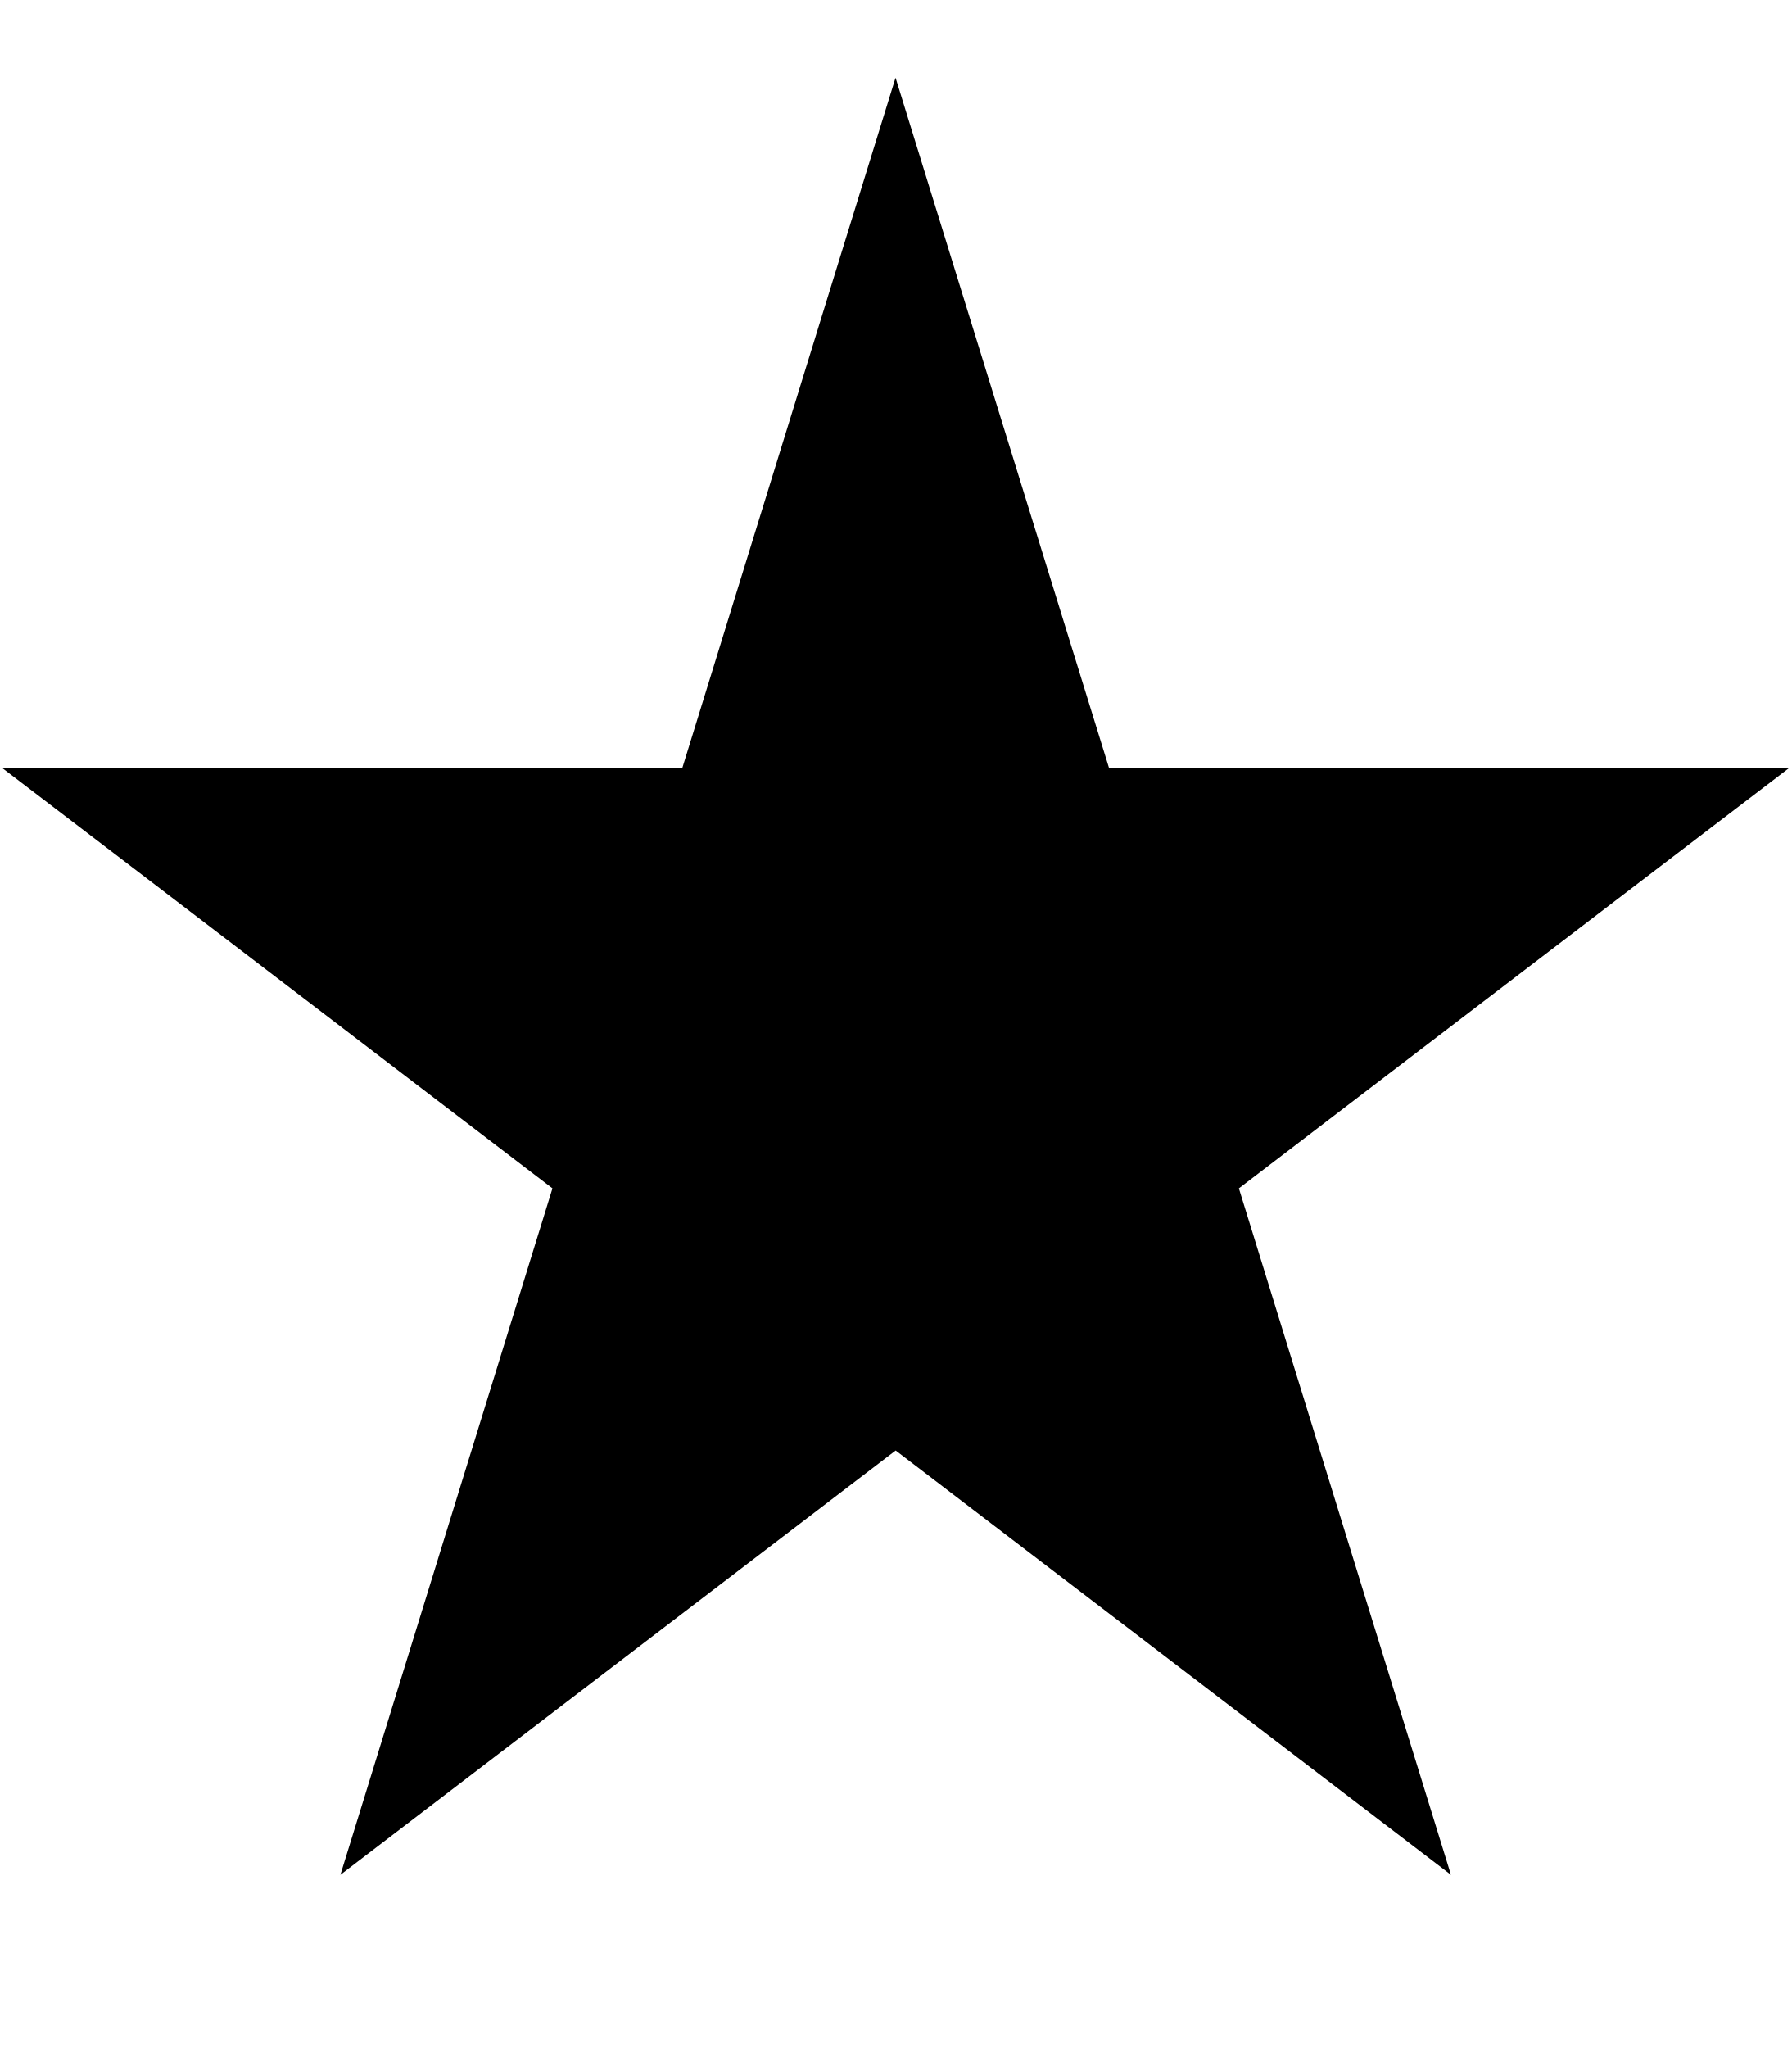
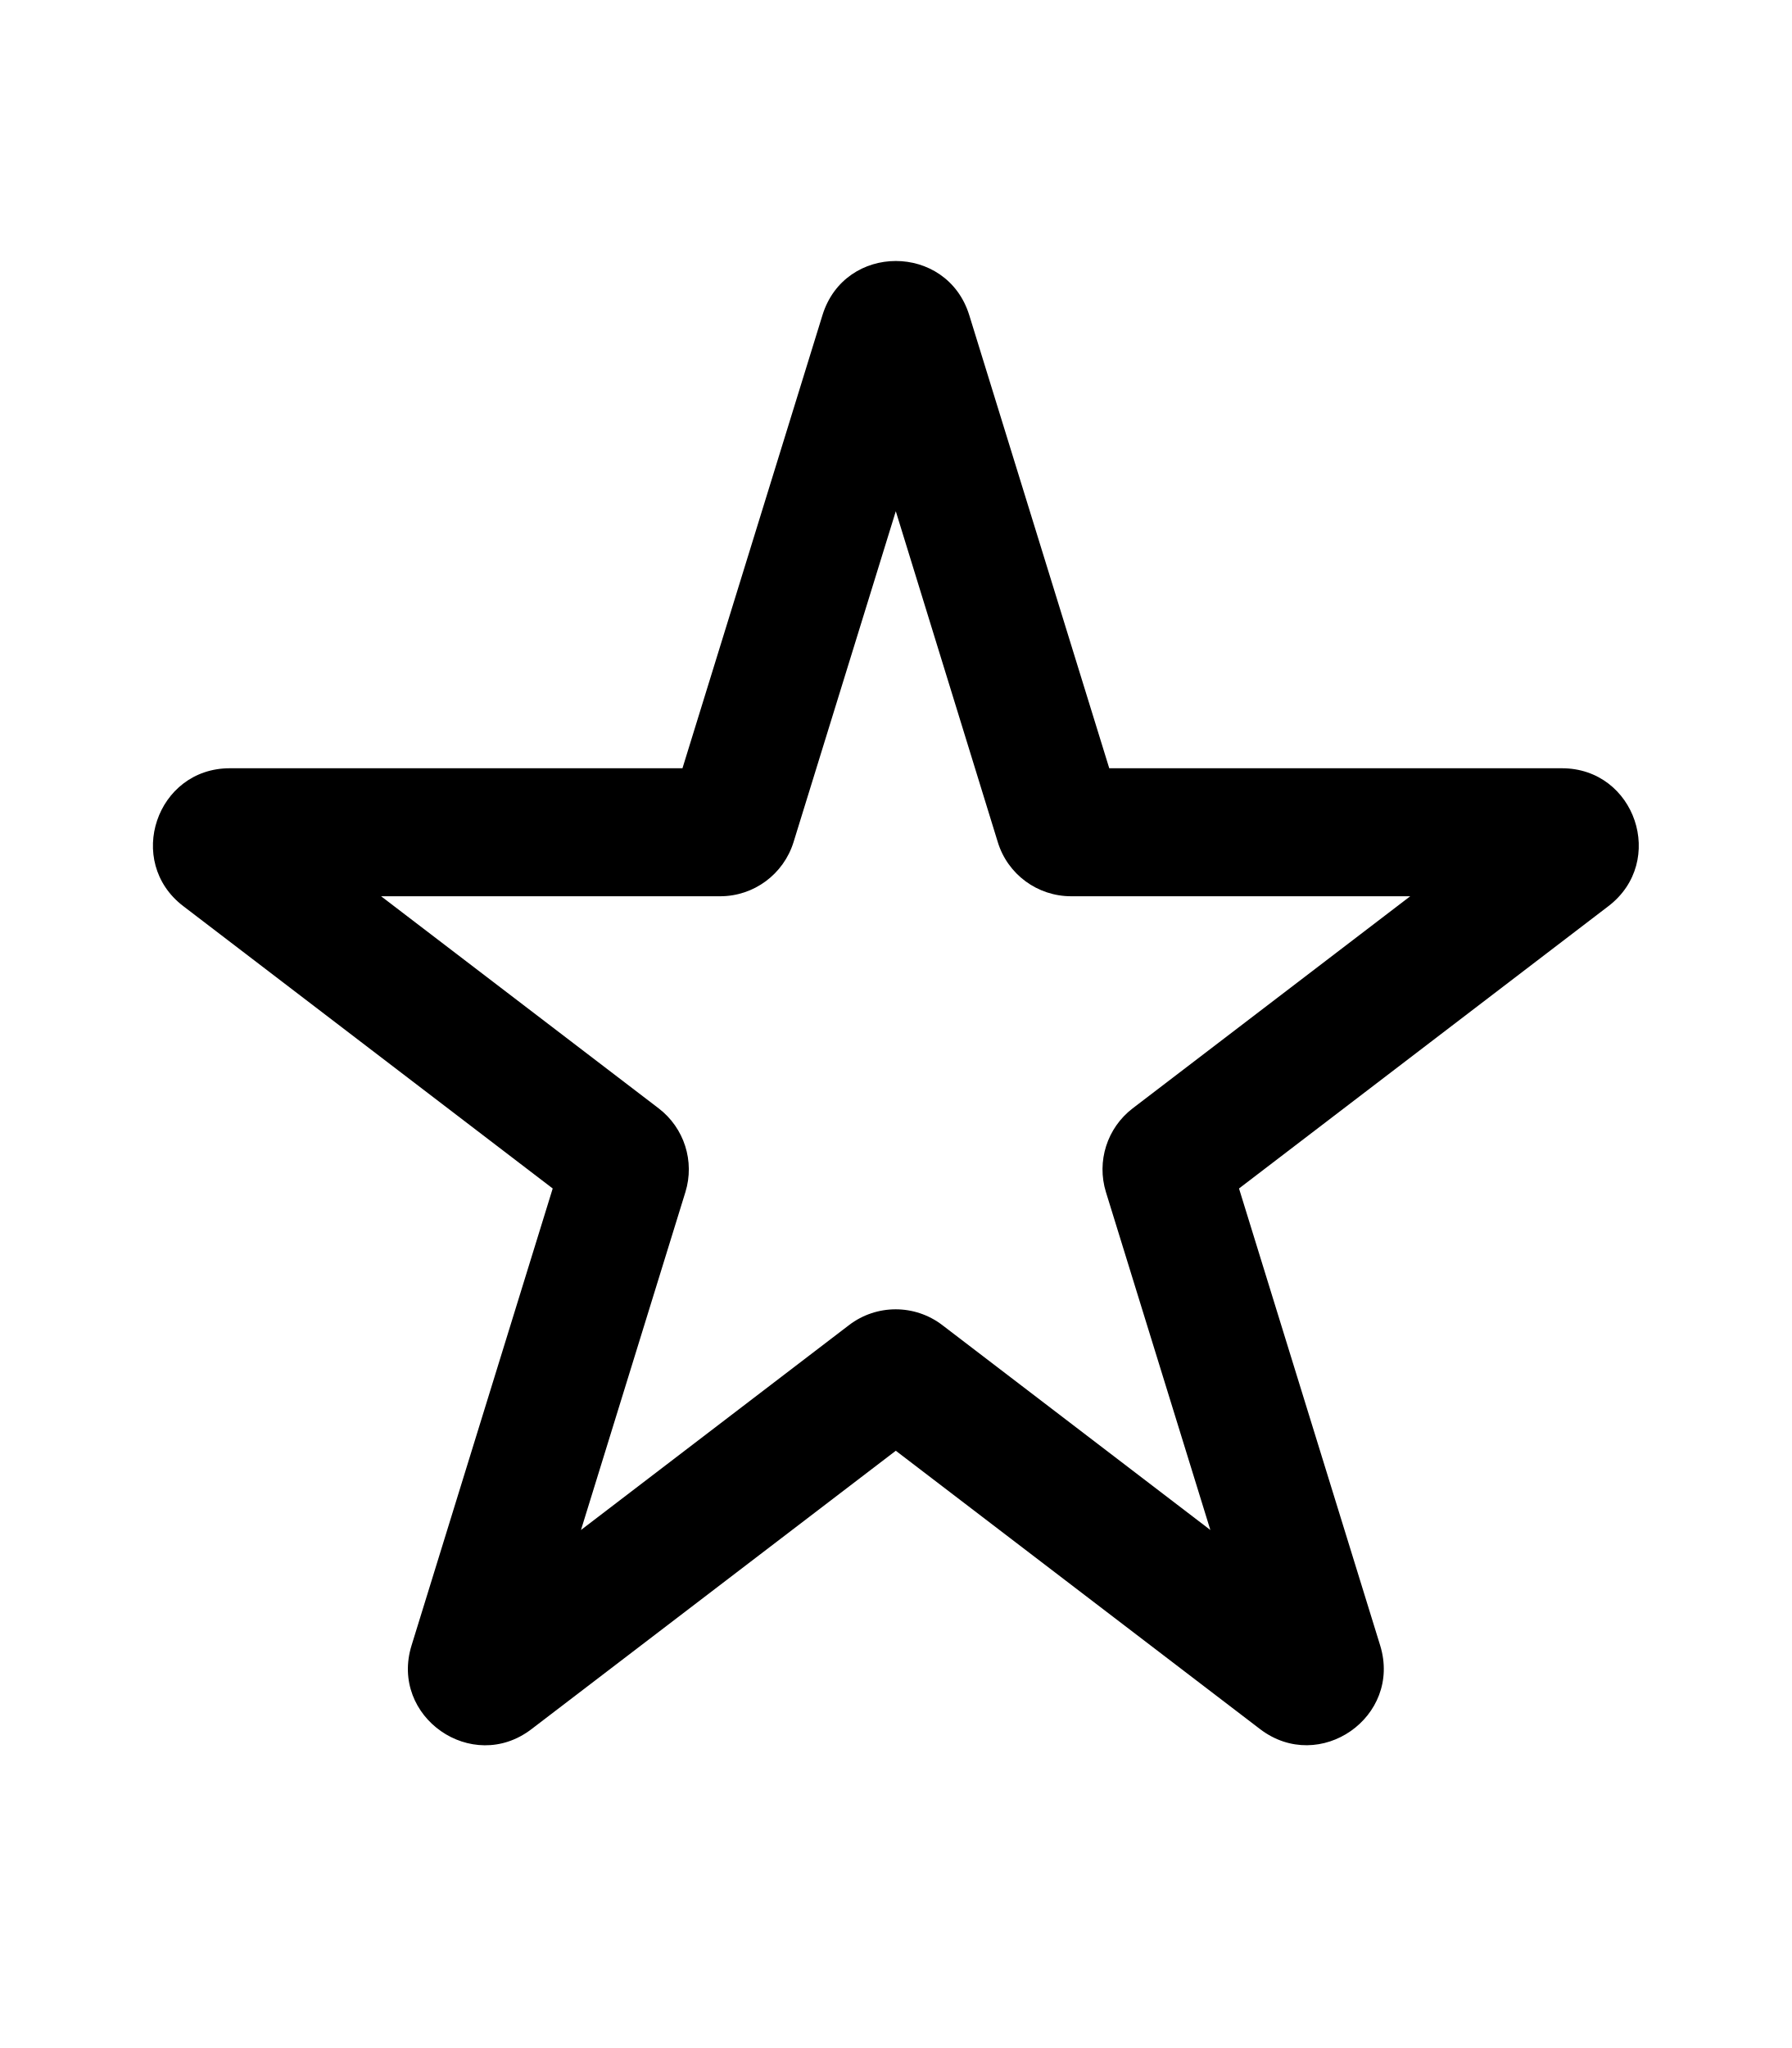
<svg xmlns="http://www.w3.org/2000/svg" width="14" height="16" viewBox="0 0 14 16" fill="none">
-   <path fill-rule="evenodd" clip-rule="evenodd" d="M8.667,6.002h3.833h1.478l-1.175,0.897l-3.122,2.385l1.195,3.868l0.462,1.495l-1.243,-0.95l-3.096,-2.365l-3.096,2.365l-1.243,0.95l0.462,-1.495l1.195,-3.868l-3.122,-2.385l-1.175,-0.897h1.478h3.833l1.189,-3.849l0.478,-1.546l0.478,1.546z" fill="black" />
+   <path fill-rule="evenodd" clip-rule="evenodd" d="M6.427,2.462c0.174,-0.564 0.972,-0.564 1.147,0l1.094,3.54h3.537c0.574,0 0.82,0.728 0.364,1.077l-2.887,2.206l1.103,3.57c0.172,0.558 -0.473,1.008 -0.938,0.654l-2.847,-2.175l-2.847,2.175c-0.464,0.355 -1.11,-0.096 -0.937,-0.654l1.103,-3.57l-2.887,-2.206c-0.456,-0.348 -0.21,-1.077 0.364,-1.077h3.537zM7,3.994l-0.799,2.585c-0.078,0.251 -0.31,0.423 -0.573,0.423h-2.65l2.169,1.657c0.2,0.153 0.283,0.414 0.209,0.654l-0.816,2.64l2.095,-1.601c0.215,-0.164 0.513,-0.164 0.728,0l2.095,1.601l-0.816,-2.64c-0.074,-0.24 0.009,-0.501 0.209,-0.654l2.169,-1.657h-2.65c-0.263,0 -0.496,-0.171 -0.573,-0.423z" fill="black" />
</svg>
